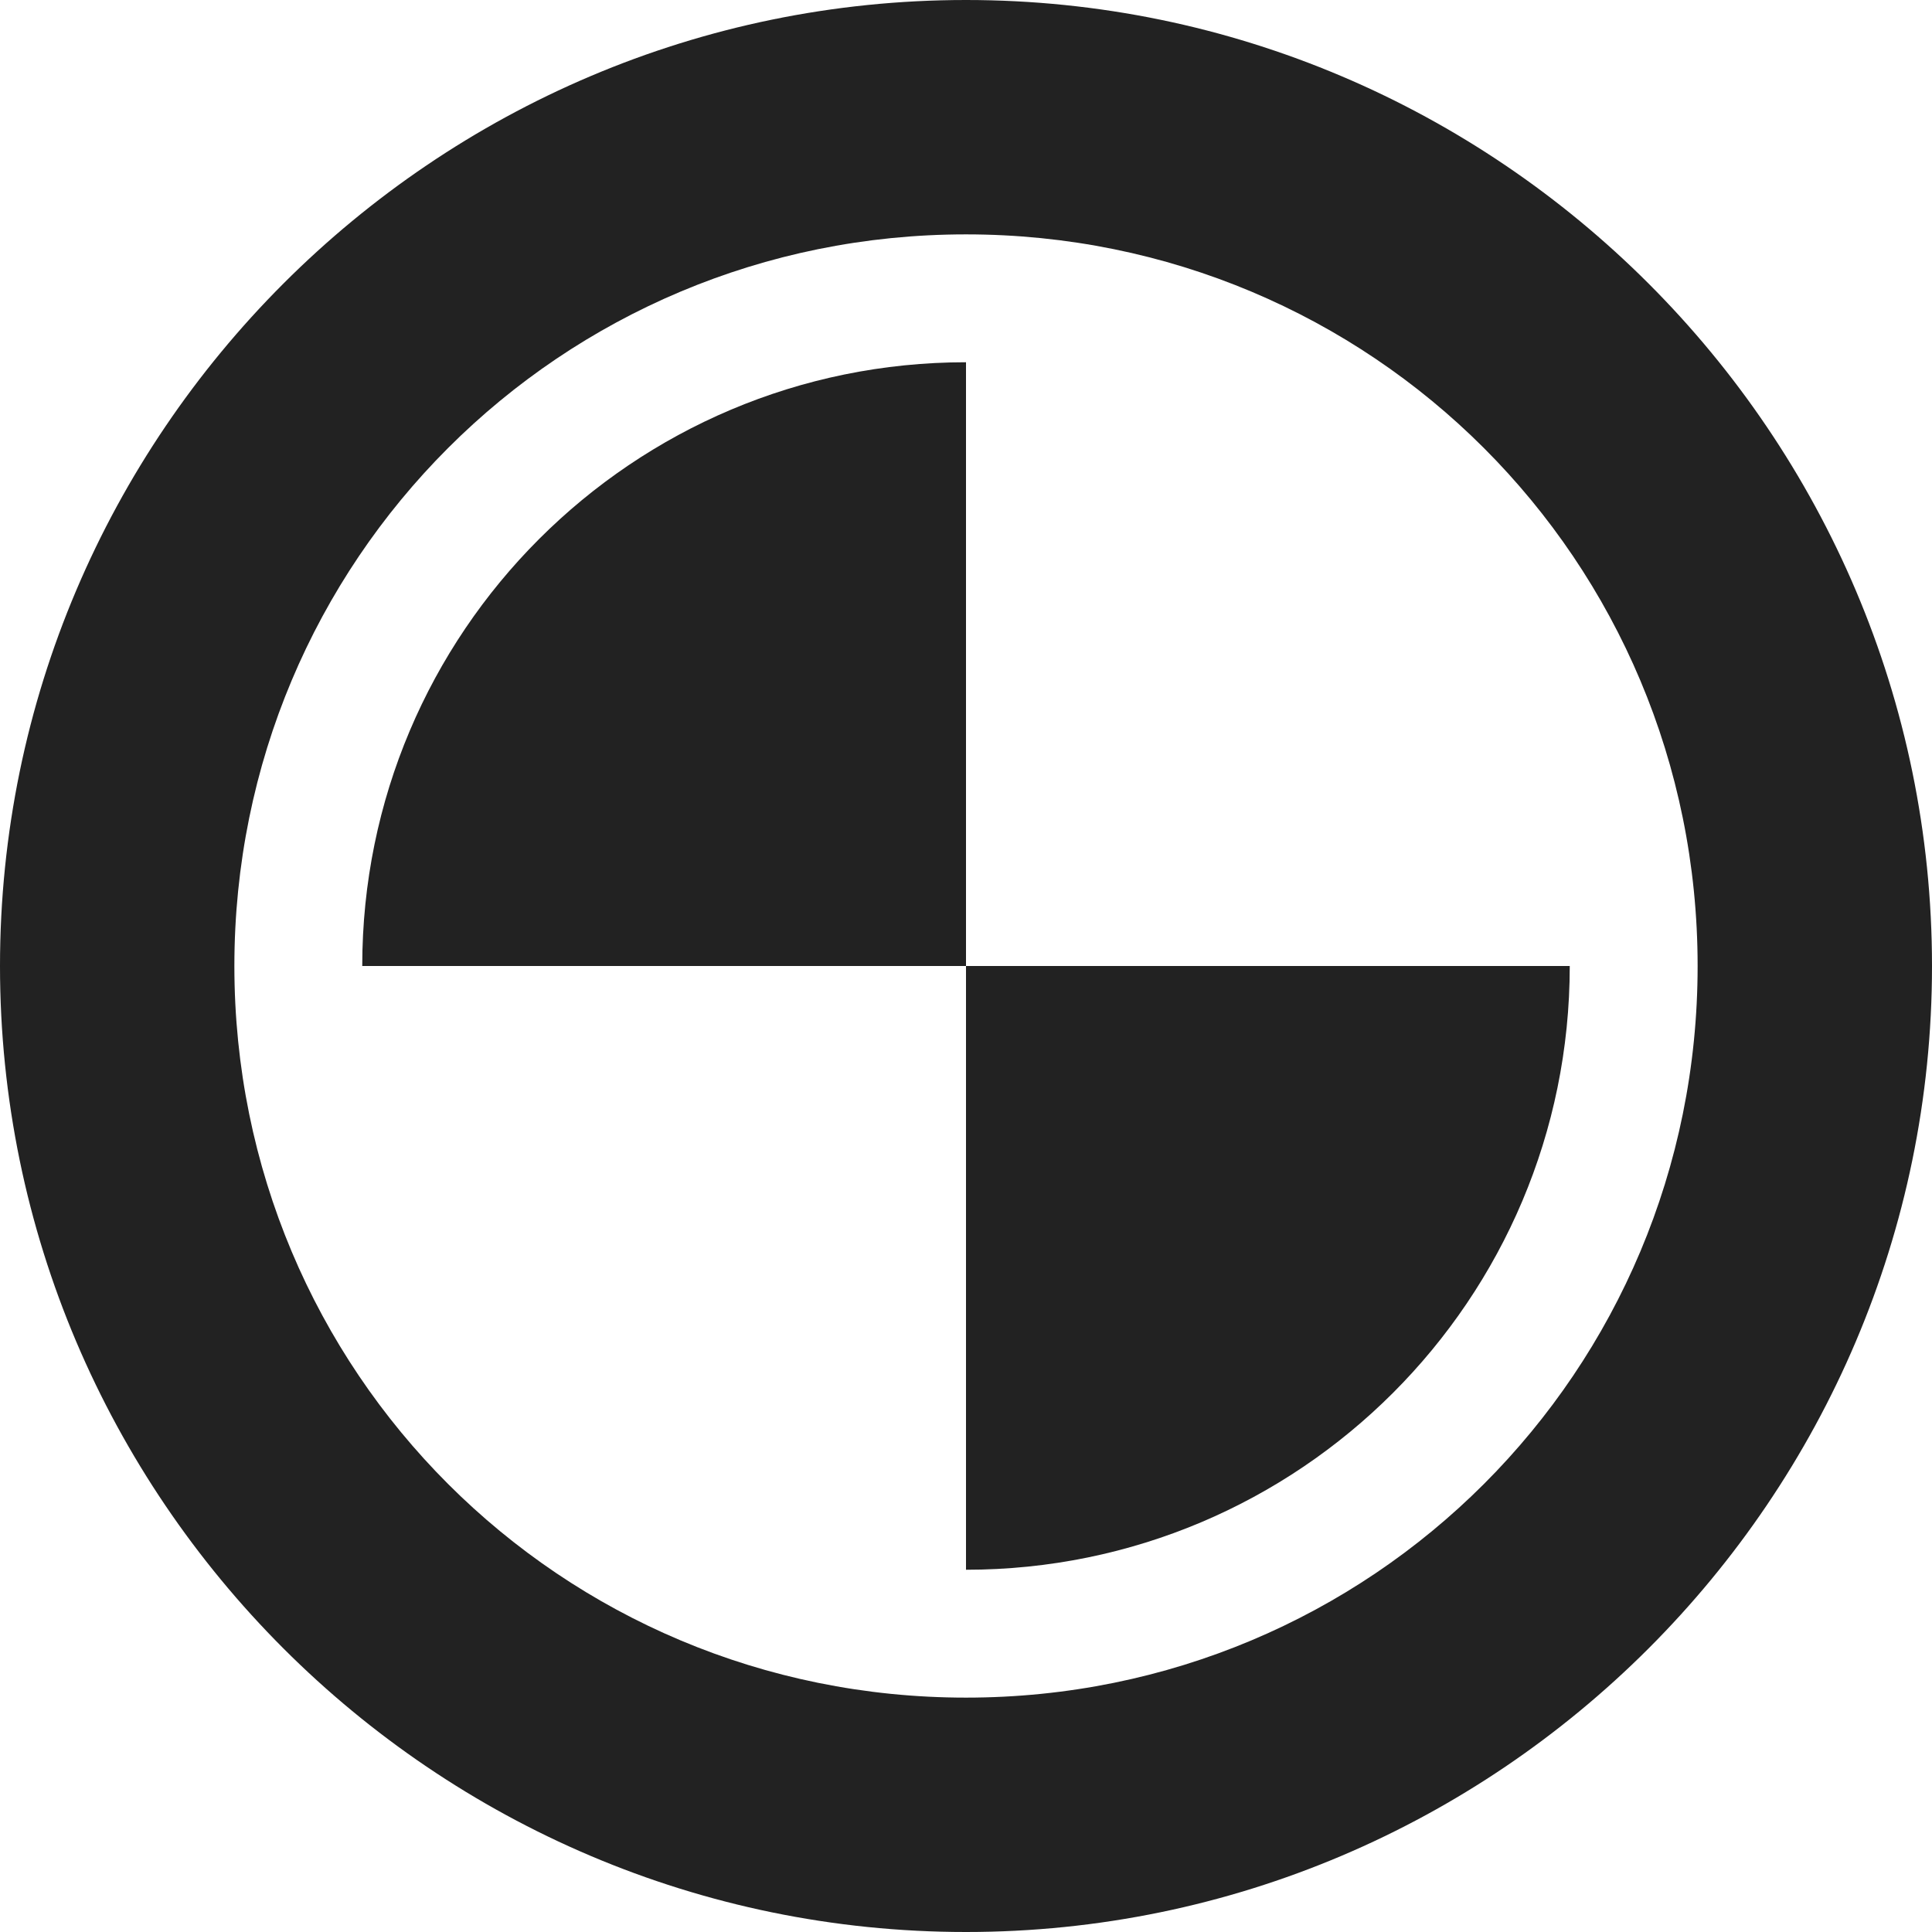
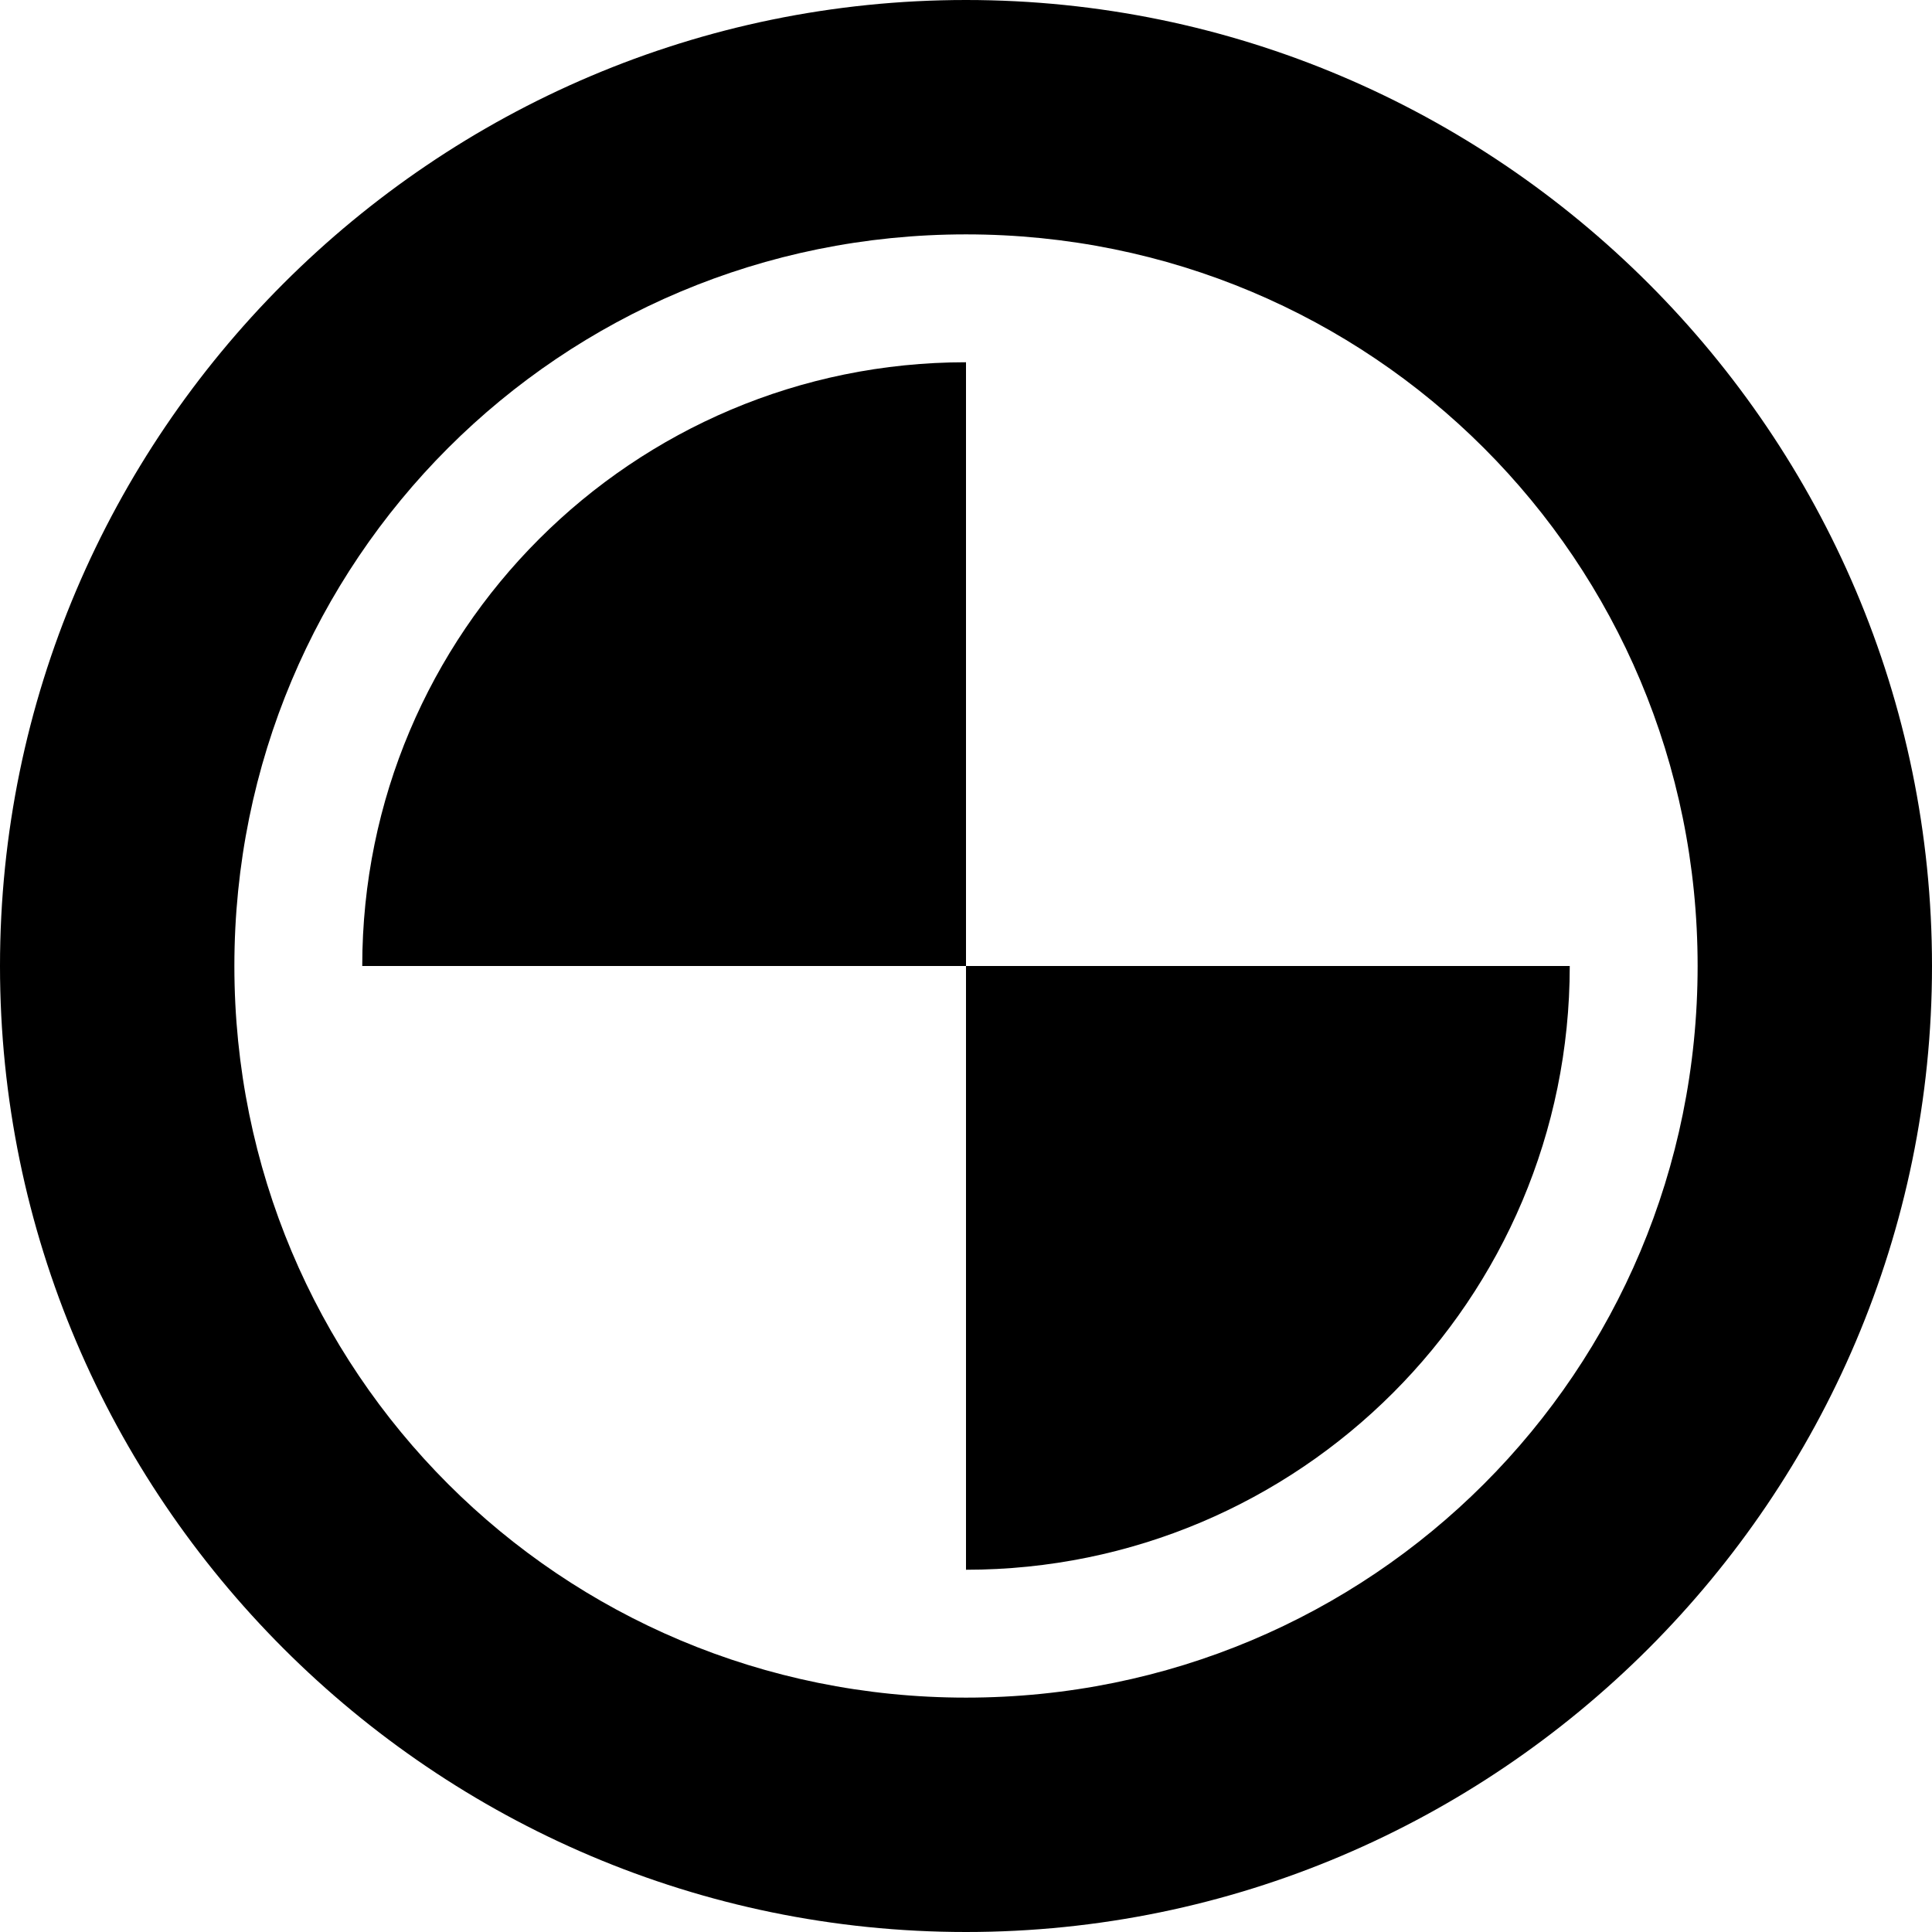
<svg xmlns="http://www.w3.org/2000/svg" height="16px" viewBox="0 0 16 16" width="16px">
-   <g fill="#222222">
+   <g>
    <path d="m 8 0 c -4.406 0 -8 3.594 -8 8 s 3.594 8 8 8 s 8 -3.594 8 -8 s -3.594 -8 -8 -8 z m 0 1.941 c 3.359 0 6.059 2.699 6.059 6.059 s -2.699 6.059 -6.059 6.059 s -6.059 -2.699 -6.059 -6.059 s 2.699 -6.059 6.059 -6.059 z m 0 0" />
    <path d="m 13 8 c 0 2.762 -2.238 5 -5 5 v -5 z m 0 0" />
    <path d="m 3 8 c 0 -2.762 2.238 -5 5 -5 v 5 z m 0 0" />
  </g>
</svg>
